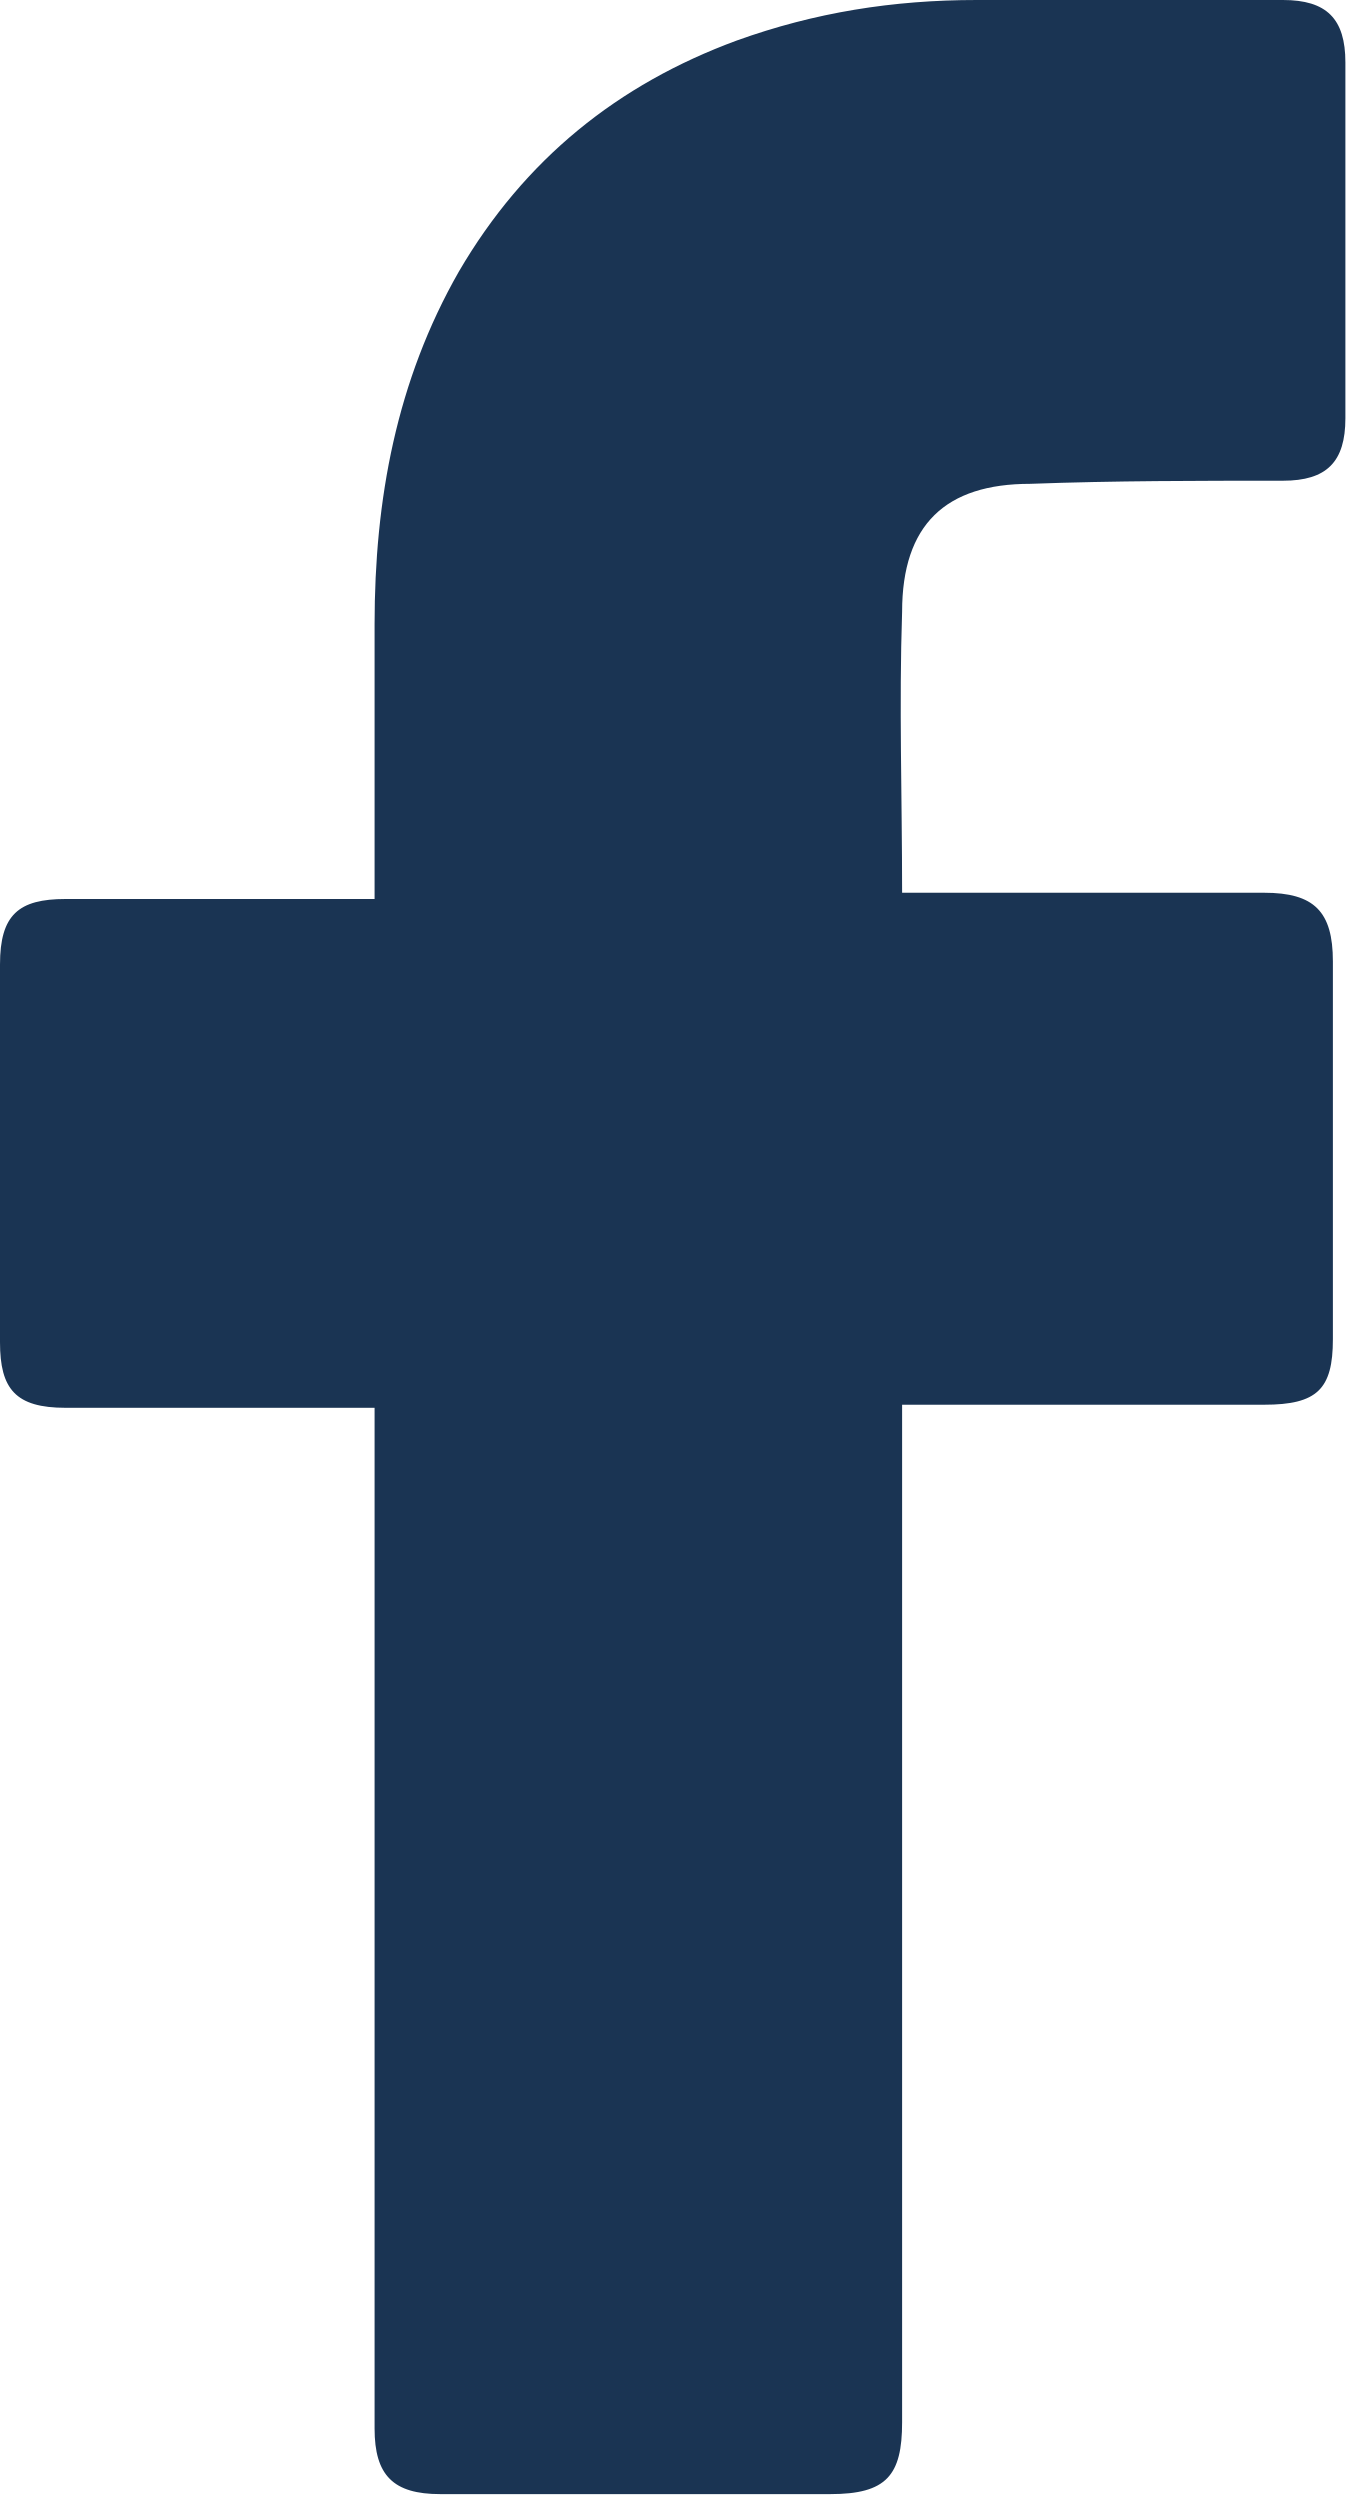
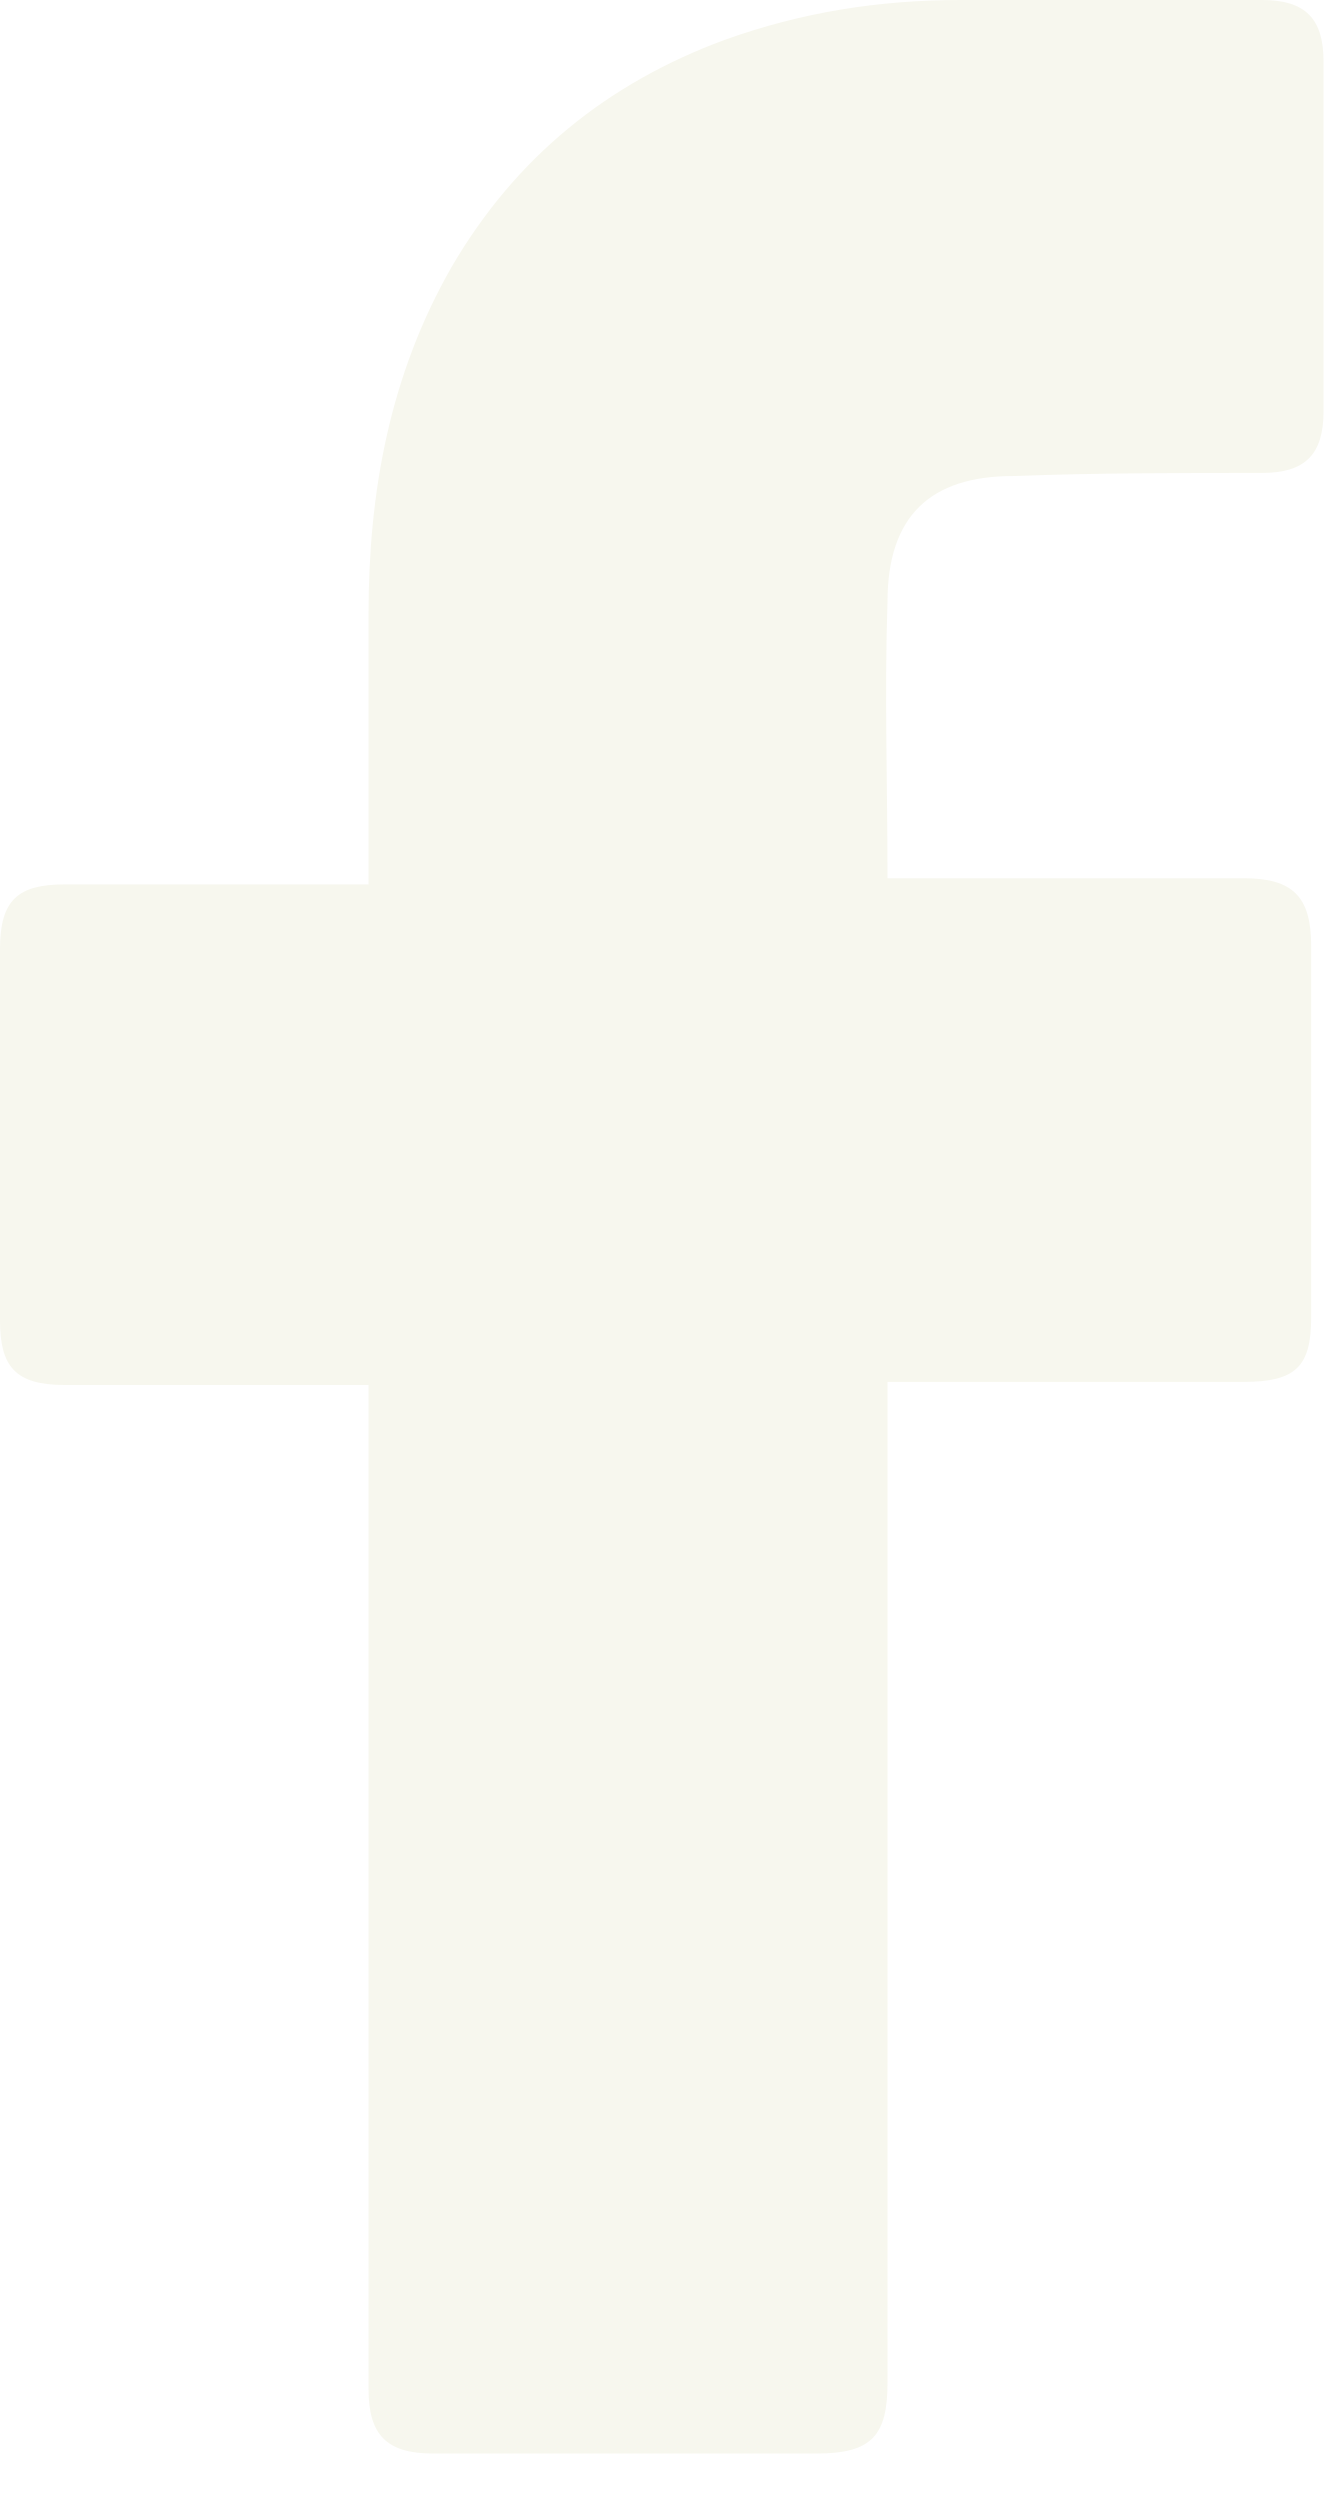
- <svg xmlns="http://www.w3.org/2000/svg" width="49" height="90" fill="none" viewBox="0 0 49 90">
-   <path fill="#1a3453" d="M13.485 50.681H2.36c-1.798 0-2.36-.674-2.36-2.36V34.724c0-1.798.674-2.36 2.36-2.36h11.125v-9.89c0-4.494.787-8.764 3.034-12.697C18.88 5.73 22.25 3.034 26.52 1.46 29.33.449 32.14 0 35.173 0h11.013c1.573 0 2.248.674 2.248 2.247v12.811c0 1.573-.675 2.248-2.248 2.248-3.034 0-6.068 0-9.102.112-3.035 0-4.608 1.461-4.608 4.607-.112 3.372 0 6.63 0 10.114h13.036c1.798 0 2.472.674 2.472 2.472V48.21c0 1.798-.562 2.36-2.472 2.36H32.476v36.634c0 1.91-.562 2.584-2.584 2.584H15.845c-1.686 0-2.36-.674-2.36-2.36z" />
+ <svg xmlns="http://www.w3.org/2000/svg" width="9" height="17" viewBox="0 0 9 17" fill="none">
+   <path d="M2.506 9.418C2.443 9.418 1.065 9.418 0.439 9.418C0.104 9.418 0 9.292 0 8.979C0 8.144 0 7.288 0 6.452C0 6.118 0.125 6.014 0.439 6.014H2.506C2.506 5.951 2.506 4.74 2.506 4.176C2.506 3.341 2.652 2.548 3.07 1.817C3.508 1.065 4.135 0.564 4.928 0.271C5.45 0.084 5.972 0 6.536 0H8.582C8.875 0 9 0.125 9 0.418V2.798C9 3.09 8.875 3.216 8.582 3.216C8.019 3.216 7.455 3.216 6.891 3.237C6.327 3.237 6.035 3.508 6.035 4.093C6.014 4.719 6.035 5.325 6.035 5.972H8.457C8.791 5.972 8.916 6.097 8.916 6.432V8.958C8.916 9.292 8.812 9.397 8.457 9.397C7.705 9.397 6.097 9.397 6.035 9.397V16.204C6.035 16.559 5.93 16.684 5.555 16.684C4.677 16.684 3.821 16.684 2.944 16.684C2.631 16.684 2.506 16.559 2.506 16.246C2.506 14.053 2.506 9.48 2.506 9.418Z" fill="#F7F7EE" />
</svg>
